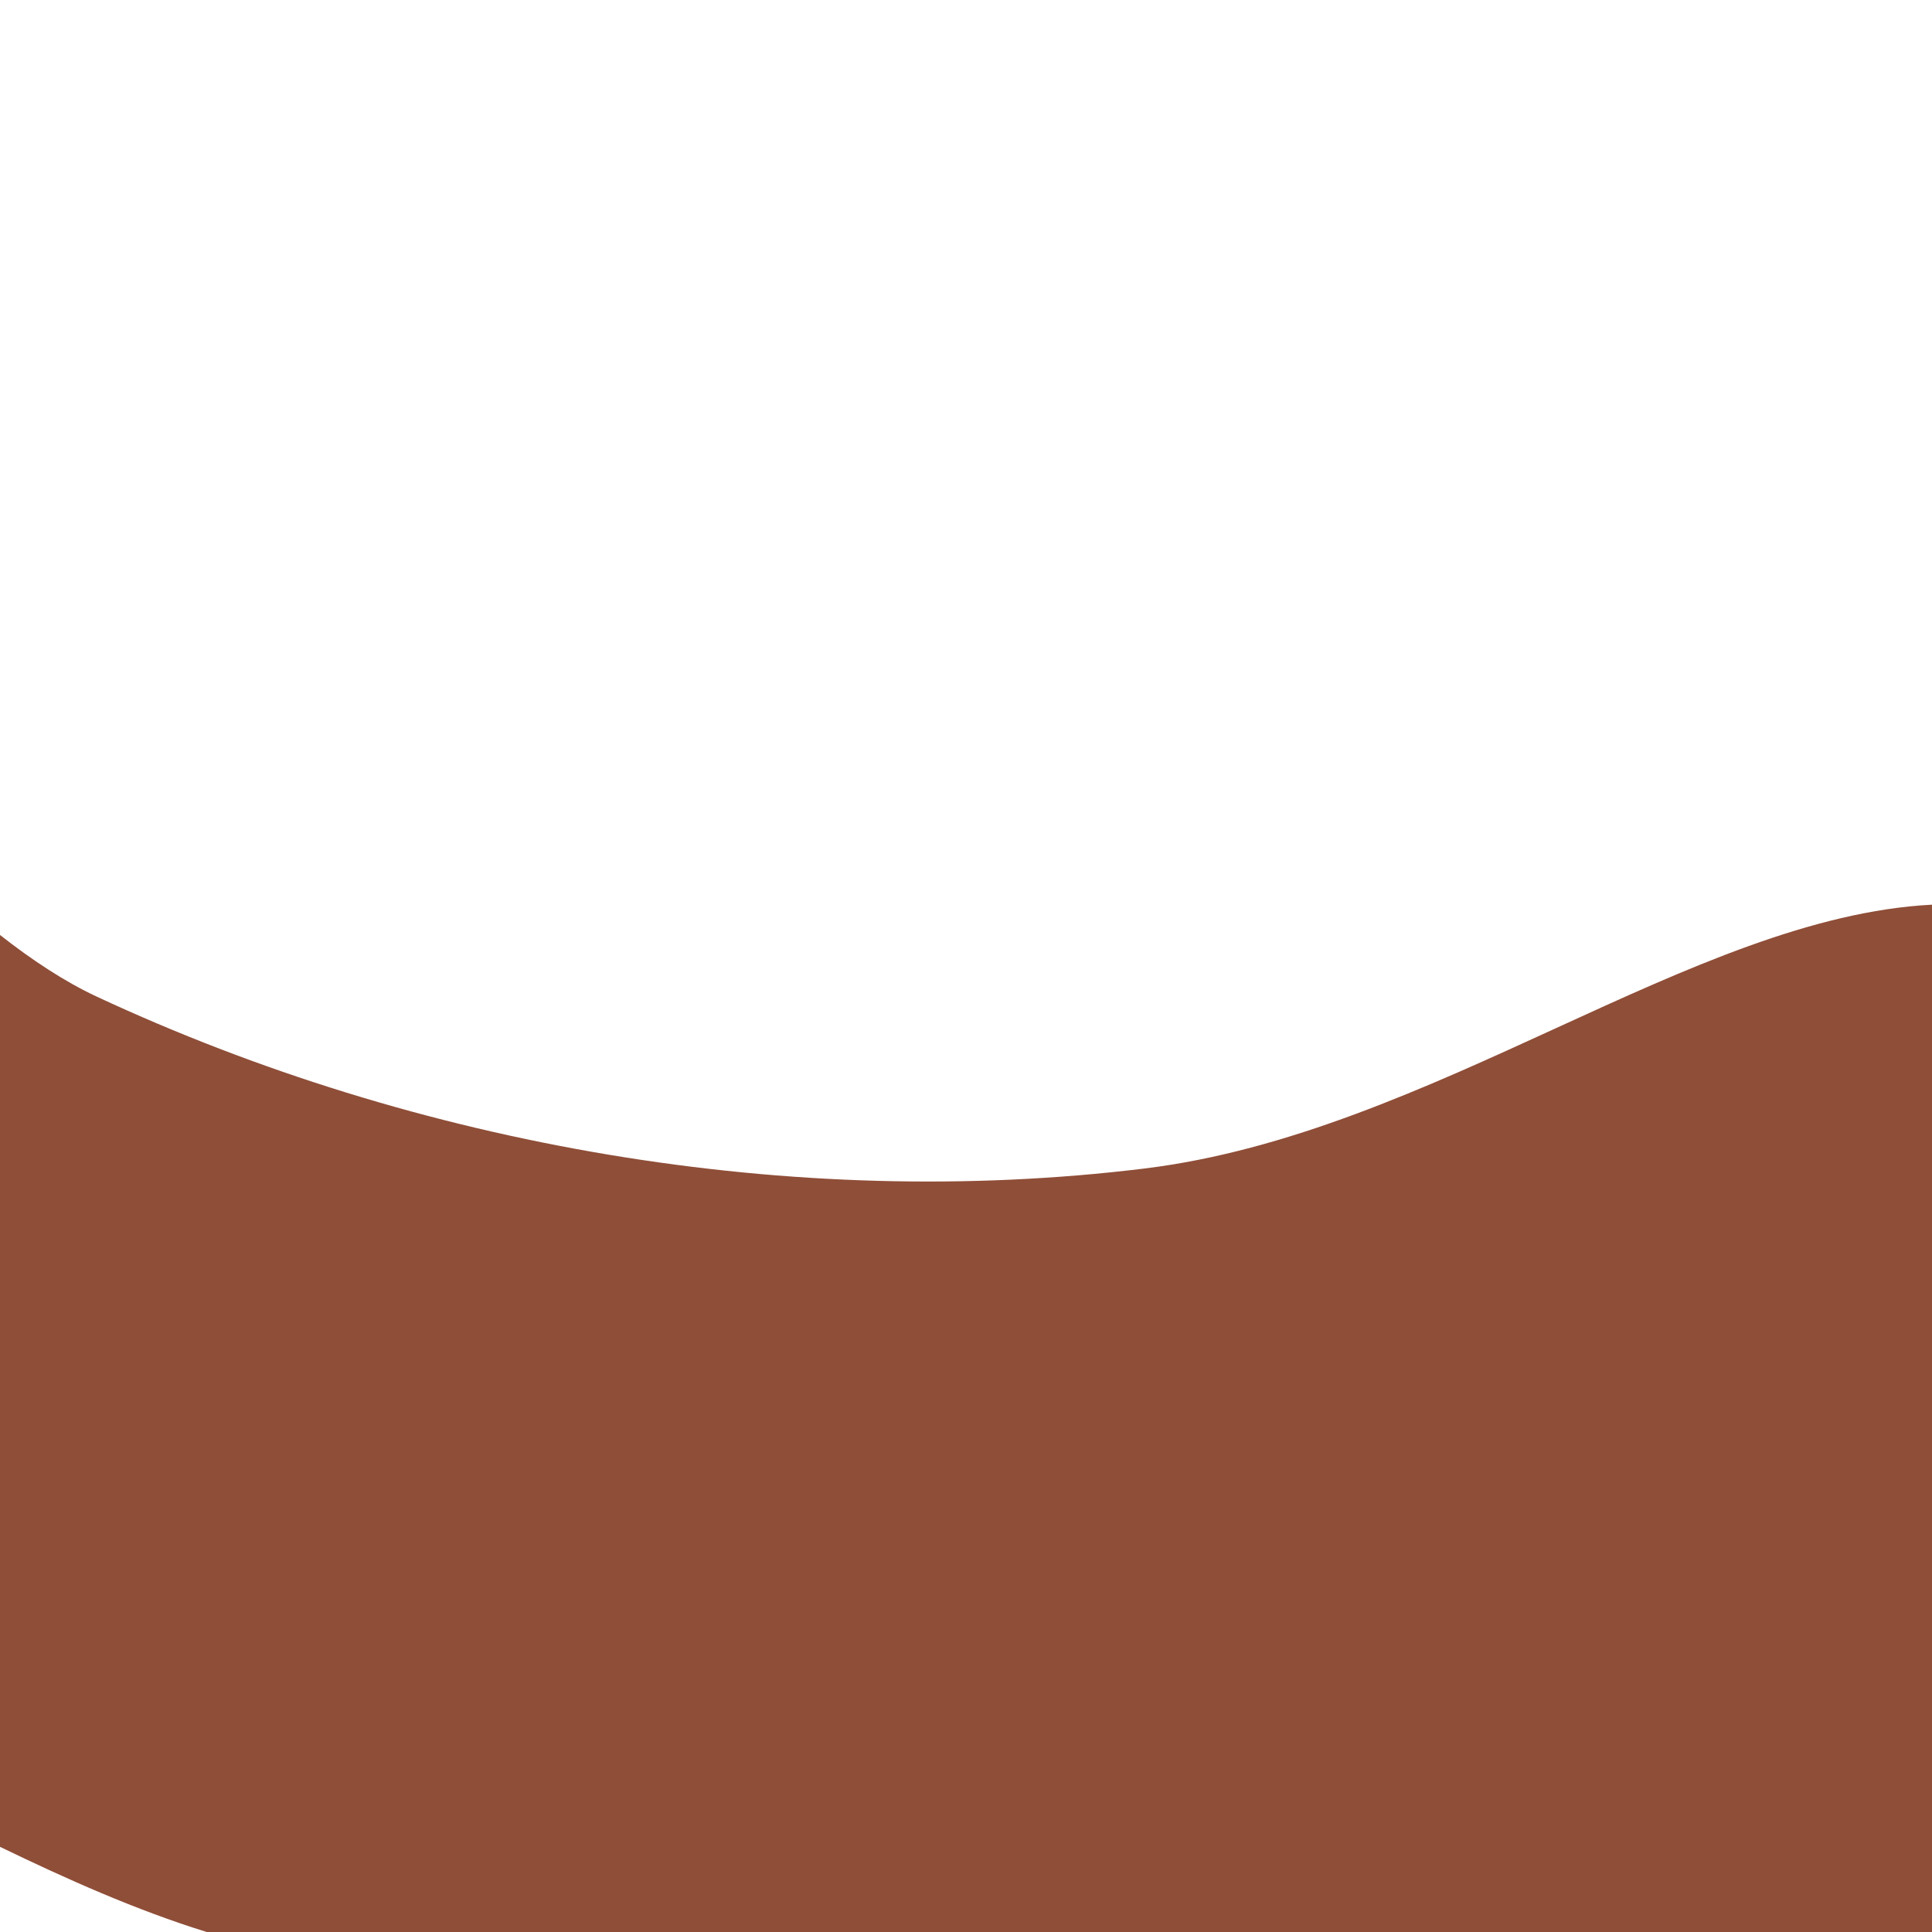
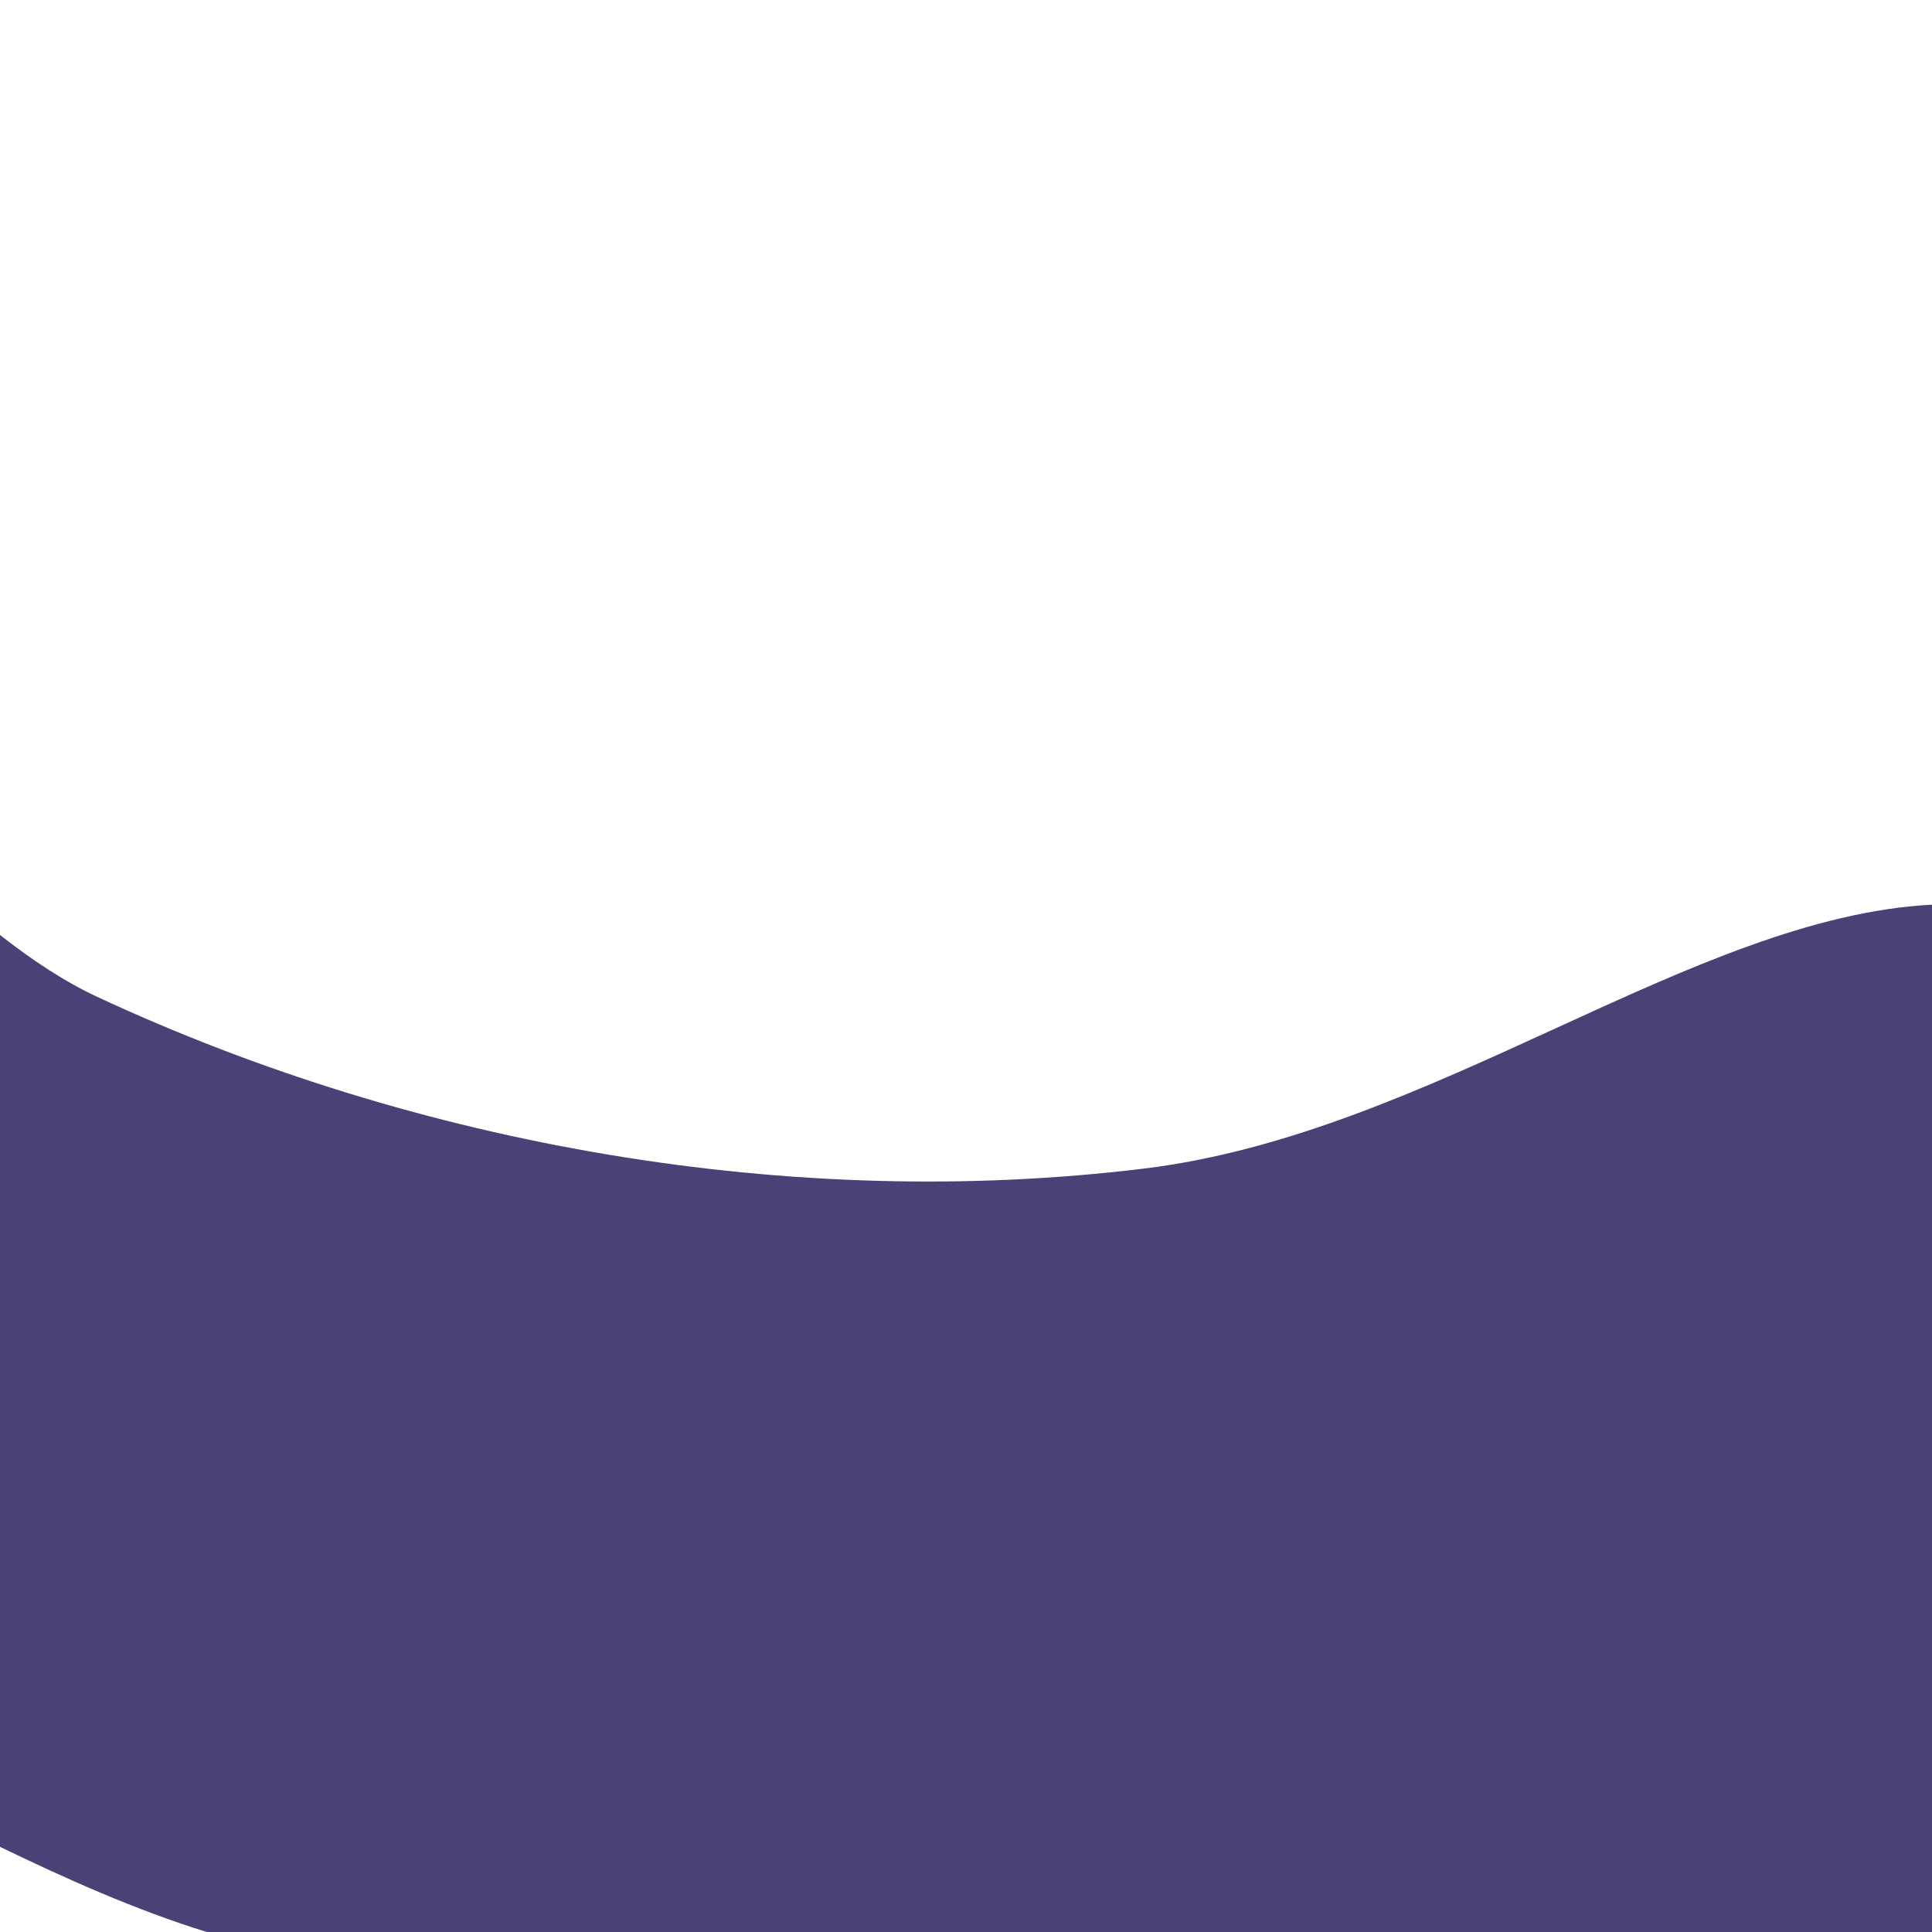
<svg xmlns="http://www.w3.org/2000/svg" width="100%" height="100%" viewBox="0 0 2048 2048" version="1.1" xml:space="preserve" style="fill-rule:evenodd;clip-rule:evenodd;stroke-linejoin:round;stroke-miterlimit:2;">
  <g id="path82" transform="matrix(6.892611,0,0,6.88616,307.6025,-0.237301)">
-     <path d="M-44.628,143.962C-39.764,147.78 -34.734,151.127 -29.755,153.45C19.564,176.461 77.334,186.536 131.353,179.918C175.623,174.494 215.653,141.207 252.502,139.299L252.502,297.443L-12.839,297.443C-23.804,294.031 -34.292,289.331 -44.628,284.332L-44.628,143.962Z" style="fill:rgb(123,46,19);fill-opacity:0.84;" />
+     <path d="M-44.628,143.962C-39.764,147.78 -34.734,151.127 -29.755,153.45C19.564,176.461 77.334,186.536 131.353,179.918C175.623,174.494 215.653,141.207 252.502,139.299L252.502,297.443L-12.839,297.443C-23.804,294.031 -34.292,289.331 -44.628,284.332L-44.628,143.962Z" style="fill:rgb(42,30,94);fill-opacity:0.84;" />
  </g>
</svg>
